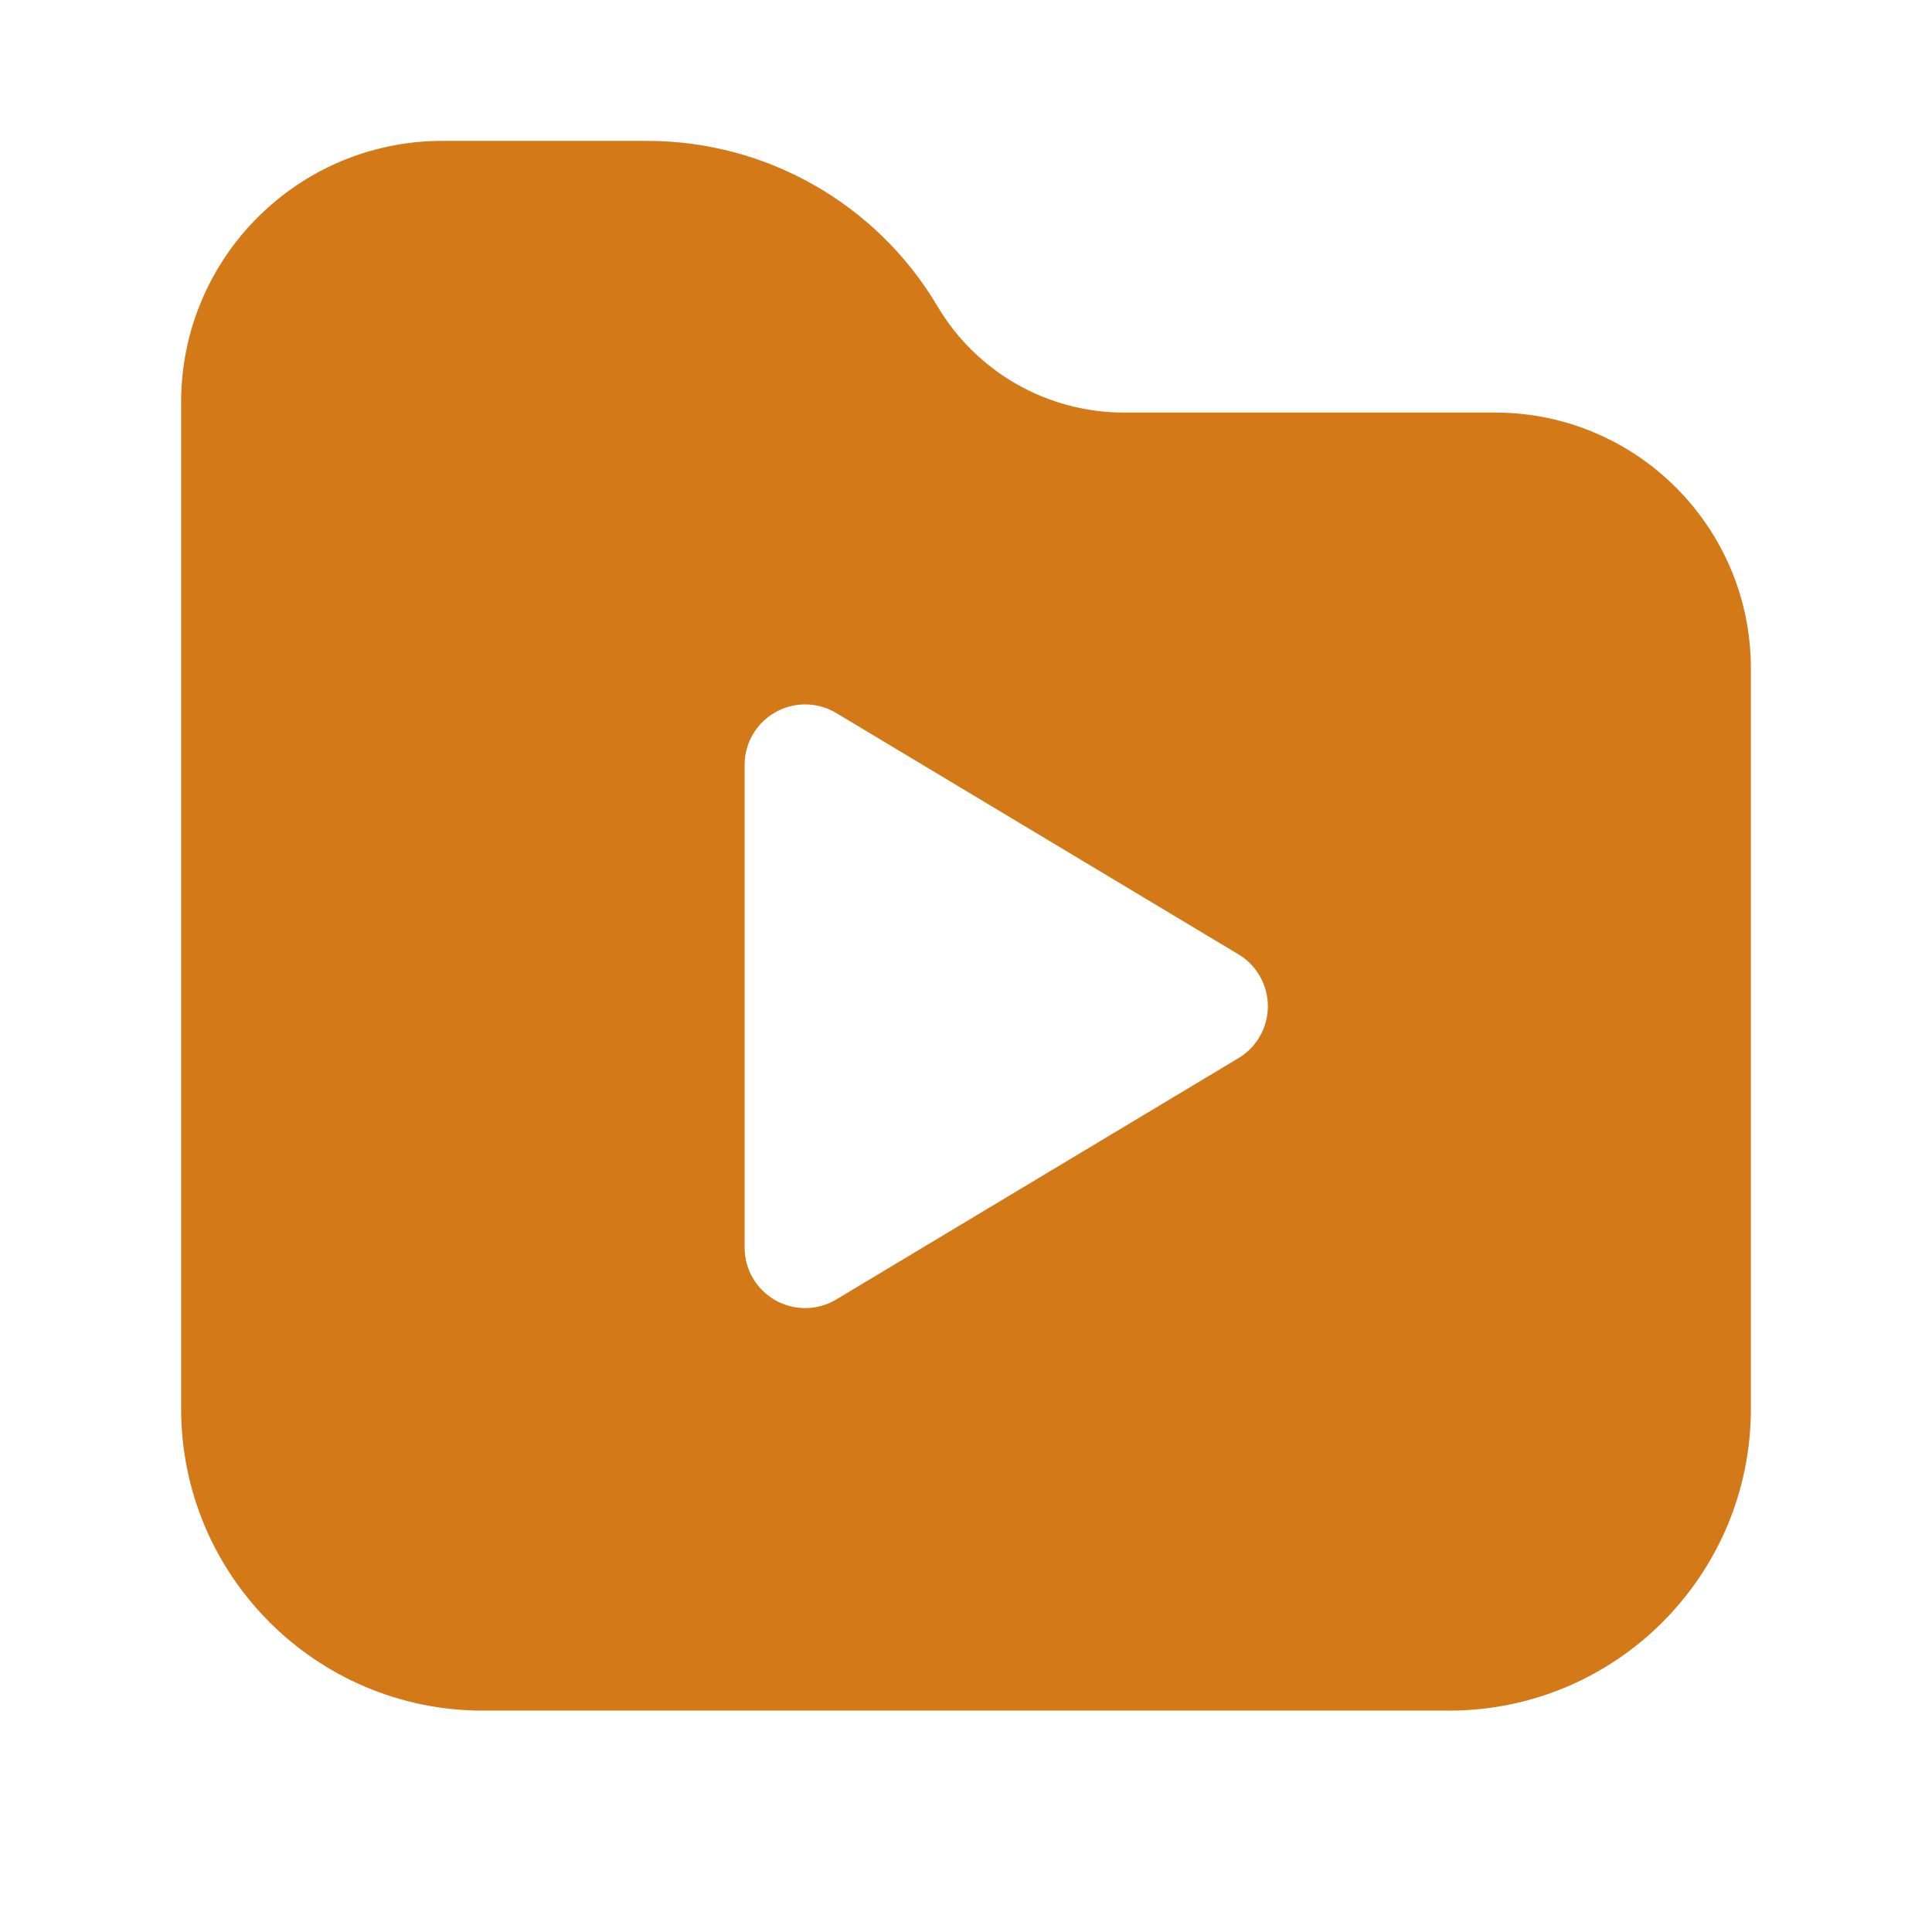
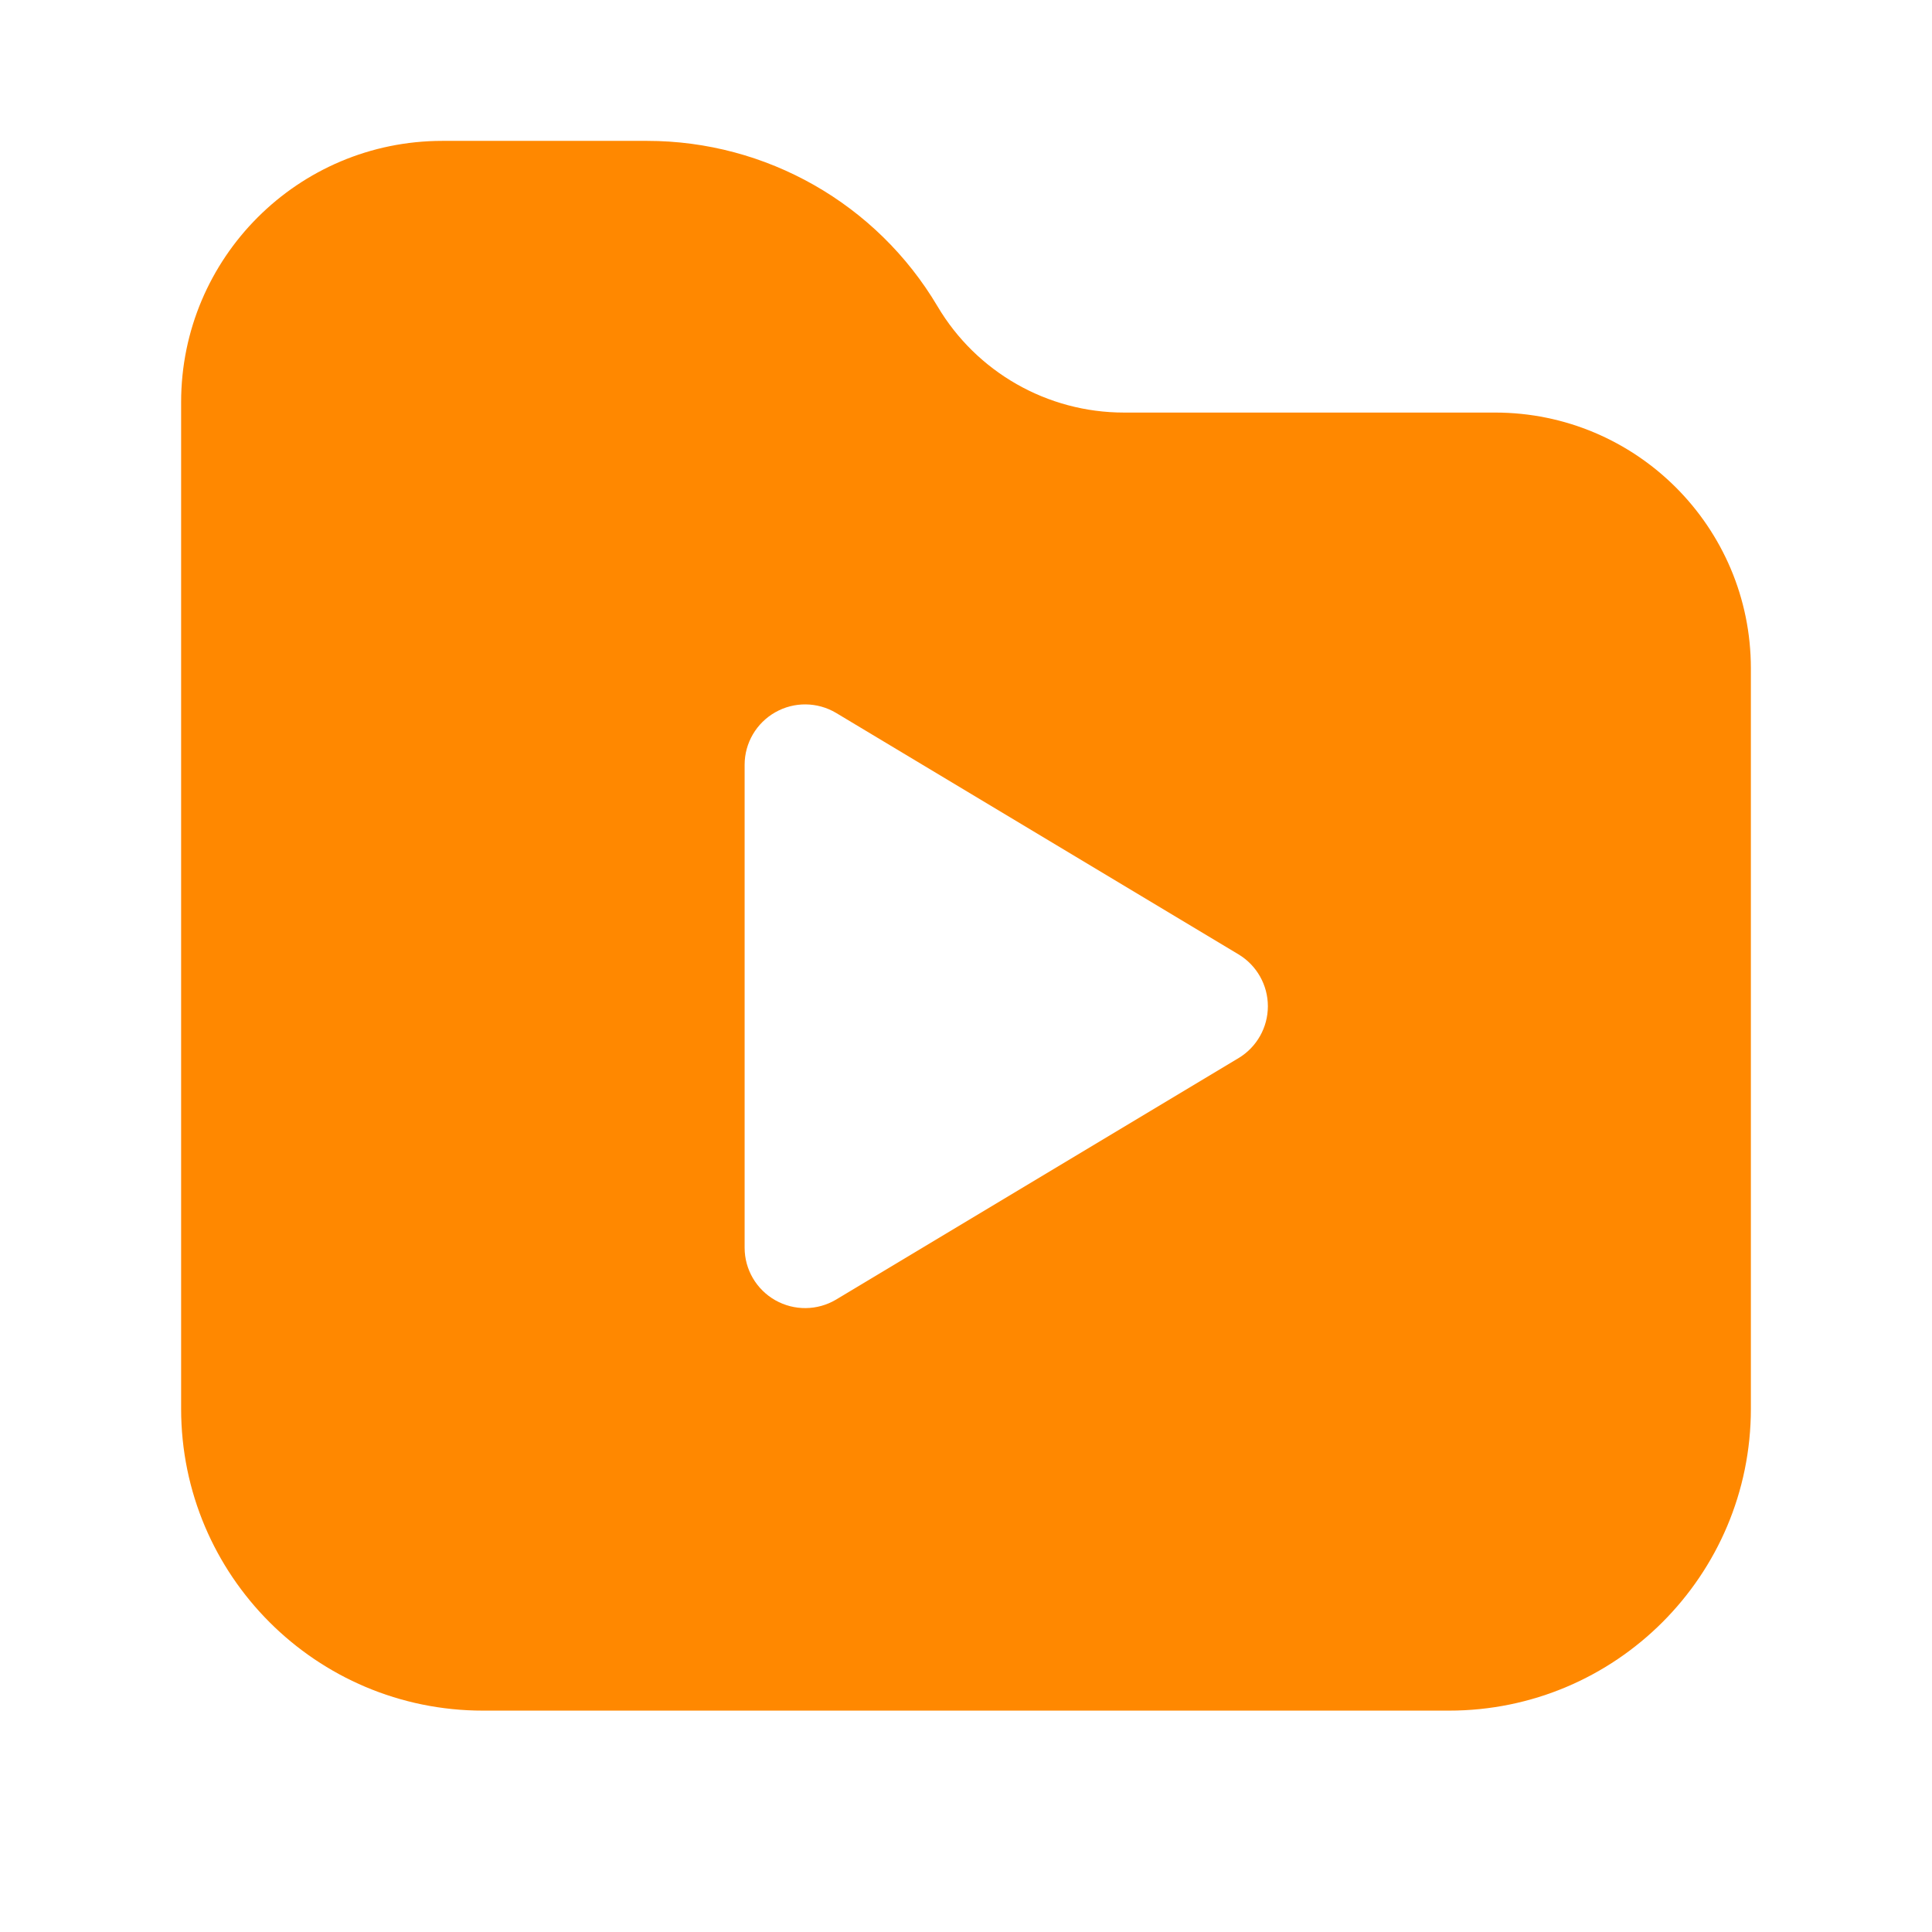
<svg xmlns="http://www.w3.org/2000/svg" width="96" height="96" viewBox="0 0 24 24" fill="none">
  <g transform="translate(-928 -79.5)">
-     <path d="M933.496 81.25C931.703 81.25 930.25 82.703 930.25 84.496V97C930.25 99.071 931.929 100.75 934 100.75H946C948.071 100.75 949.75 99.071 949.75 97V87.803C949.75 86.048 948.327 84.625 946.572 84.625H941.962C941.011 84.625 940.13 84.123 939.646 83.305C938.891 82.031 937.519 81.25 936.038 81.25H933.496ZM937.631 88.348C937.866 88.215 938.154 88.218 938.386 88.356L943.386 91.356C943.612 91.492 943.75 91.737 943.75 92C943.75 92.263 943.612 92.508 943.386 92.644L938.386 95.644C938.154 95.782 937.866 95.785 937.631 95.652C937.396 95.519 937.25 95.27 937.25 95V89C937.25 88.73 937.396 88.481 937.631 88.348Z" fill="#D37918" />
+     <path d="M933.496 81.25C931.703 81.25 930.25 82.703 930.25 84.496V97C930.25 99.071 931.929 100.75 934 100.75H946C948.071 100.75 949.75 99.071 949.75 97V87.803C949.75 86.048 948.327 84.625 946.572 84.625H941.962C941.011 84.625 940.13 84.123 939.646 83.305C938.891 82.031 937.519 81.25 936.038 81.25H933.496ZM937.631 88.348C937.866 88.215 938.154 88.218 938.386 88.356L943.386 91.356C943.612 91.492 943.75 91.737 943.75 92C943.75 92.263 943.612 92.508 943.386 92.644L938.386 95.644C938.154 95.782 937.866 95.785 937.631 95.652C937.396 95.519 937.25 95.27 937.25 95V89C937.25 88.73 937.396 88.481 937.631 88.348Z" fill="#FF8800" />
  </g>
</svg>
